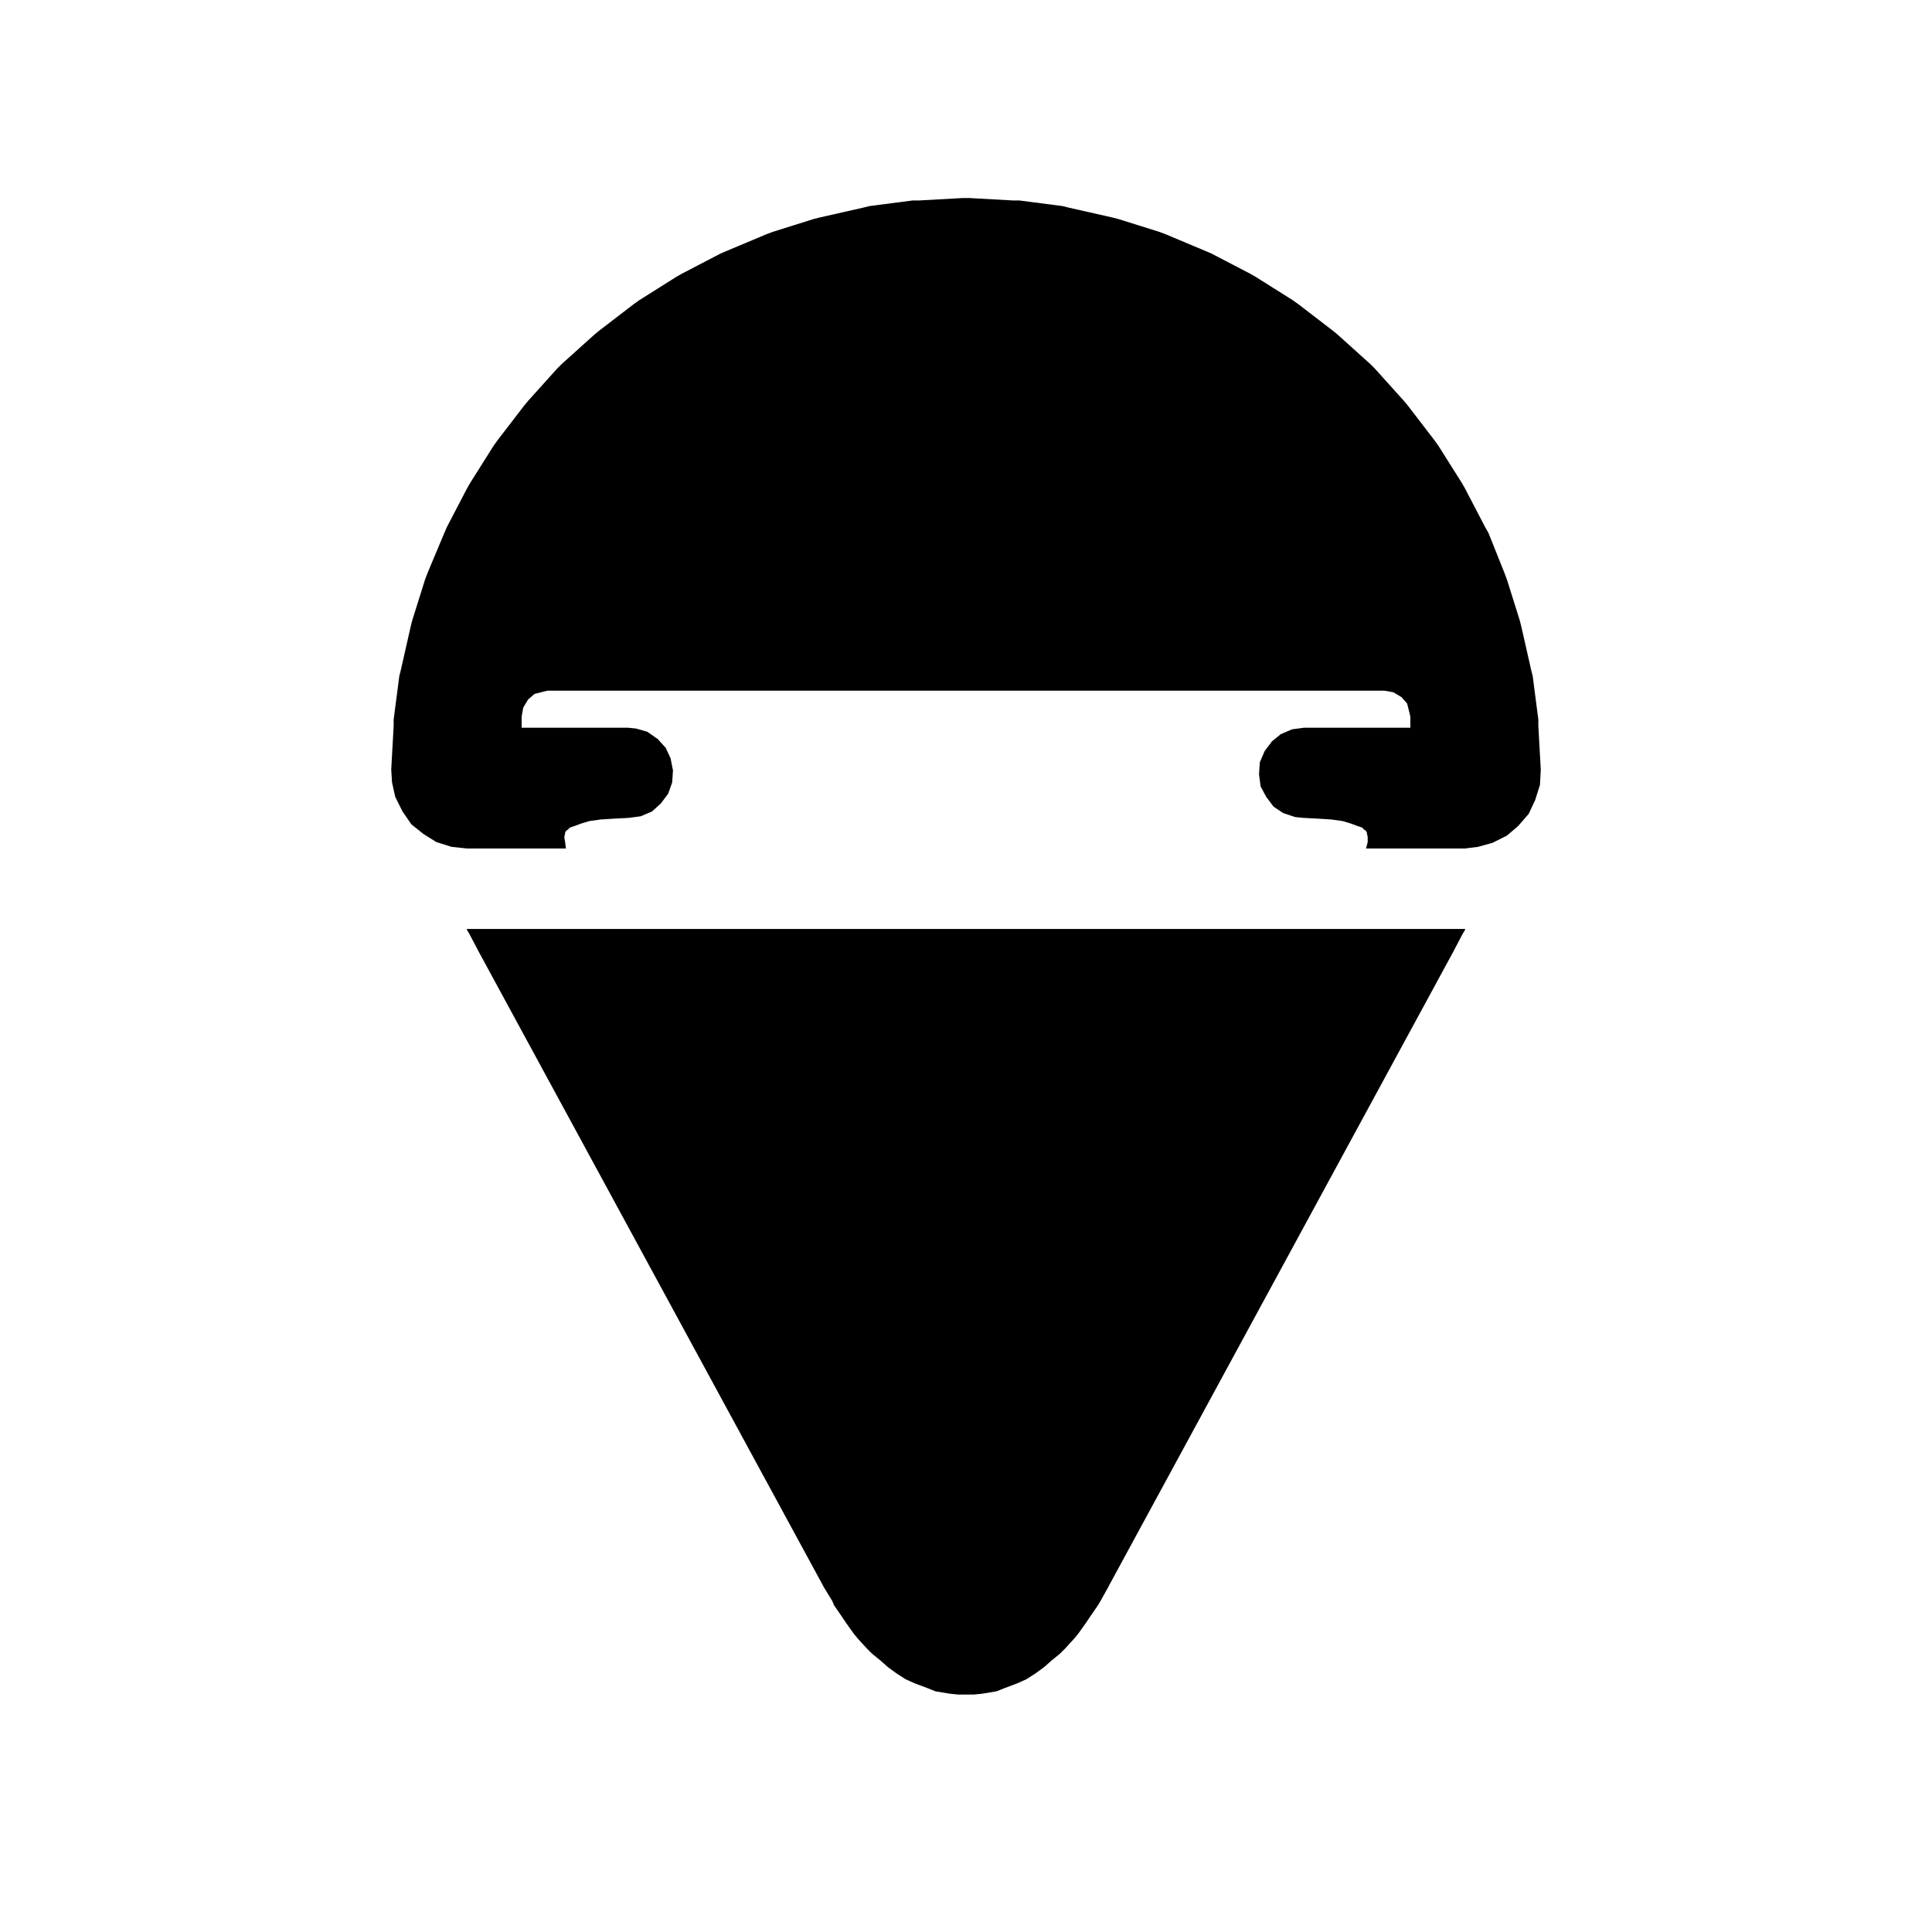
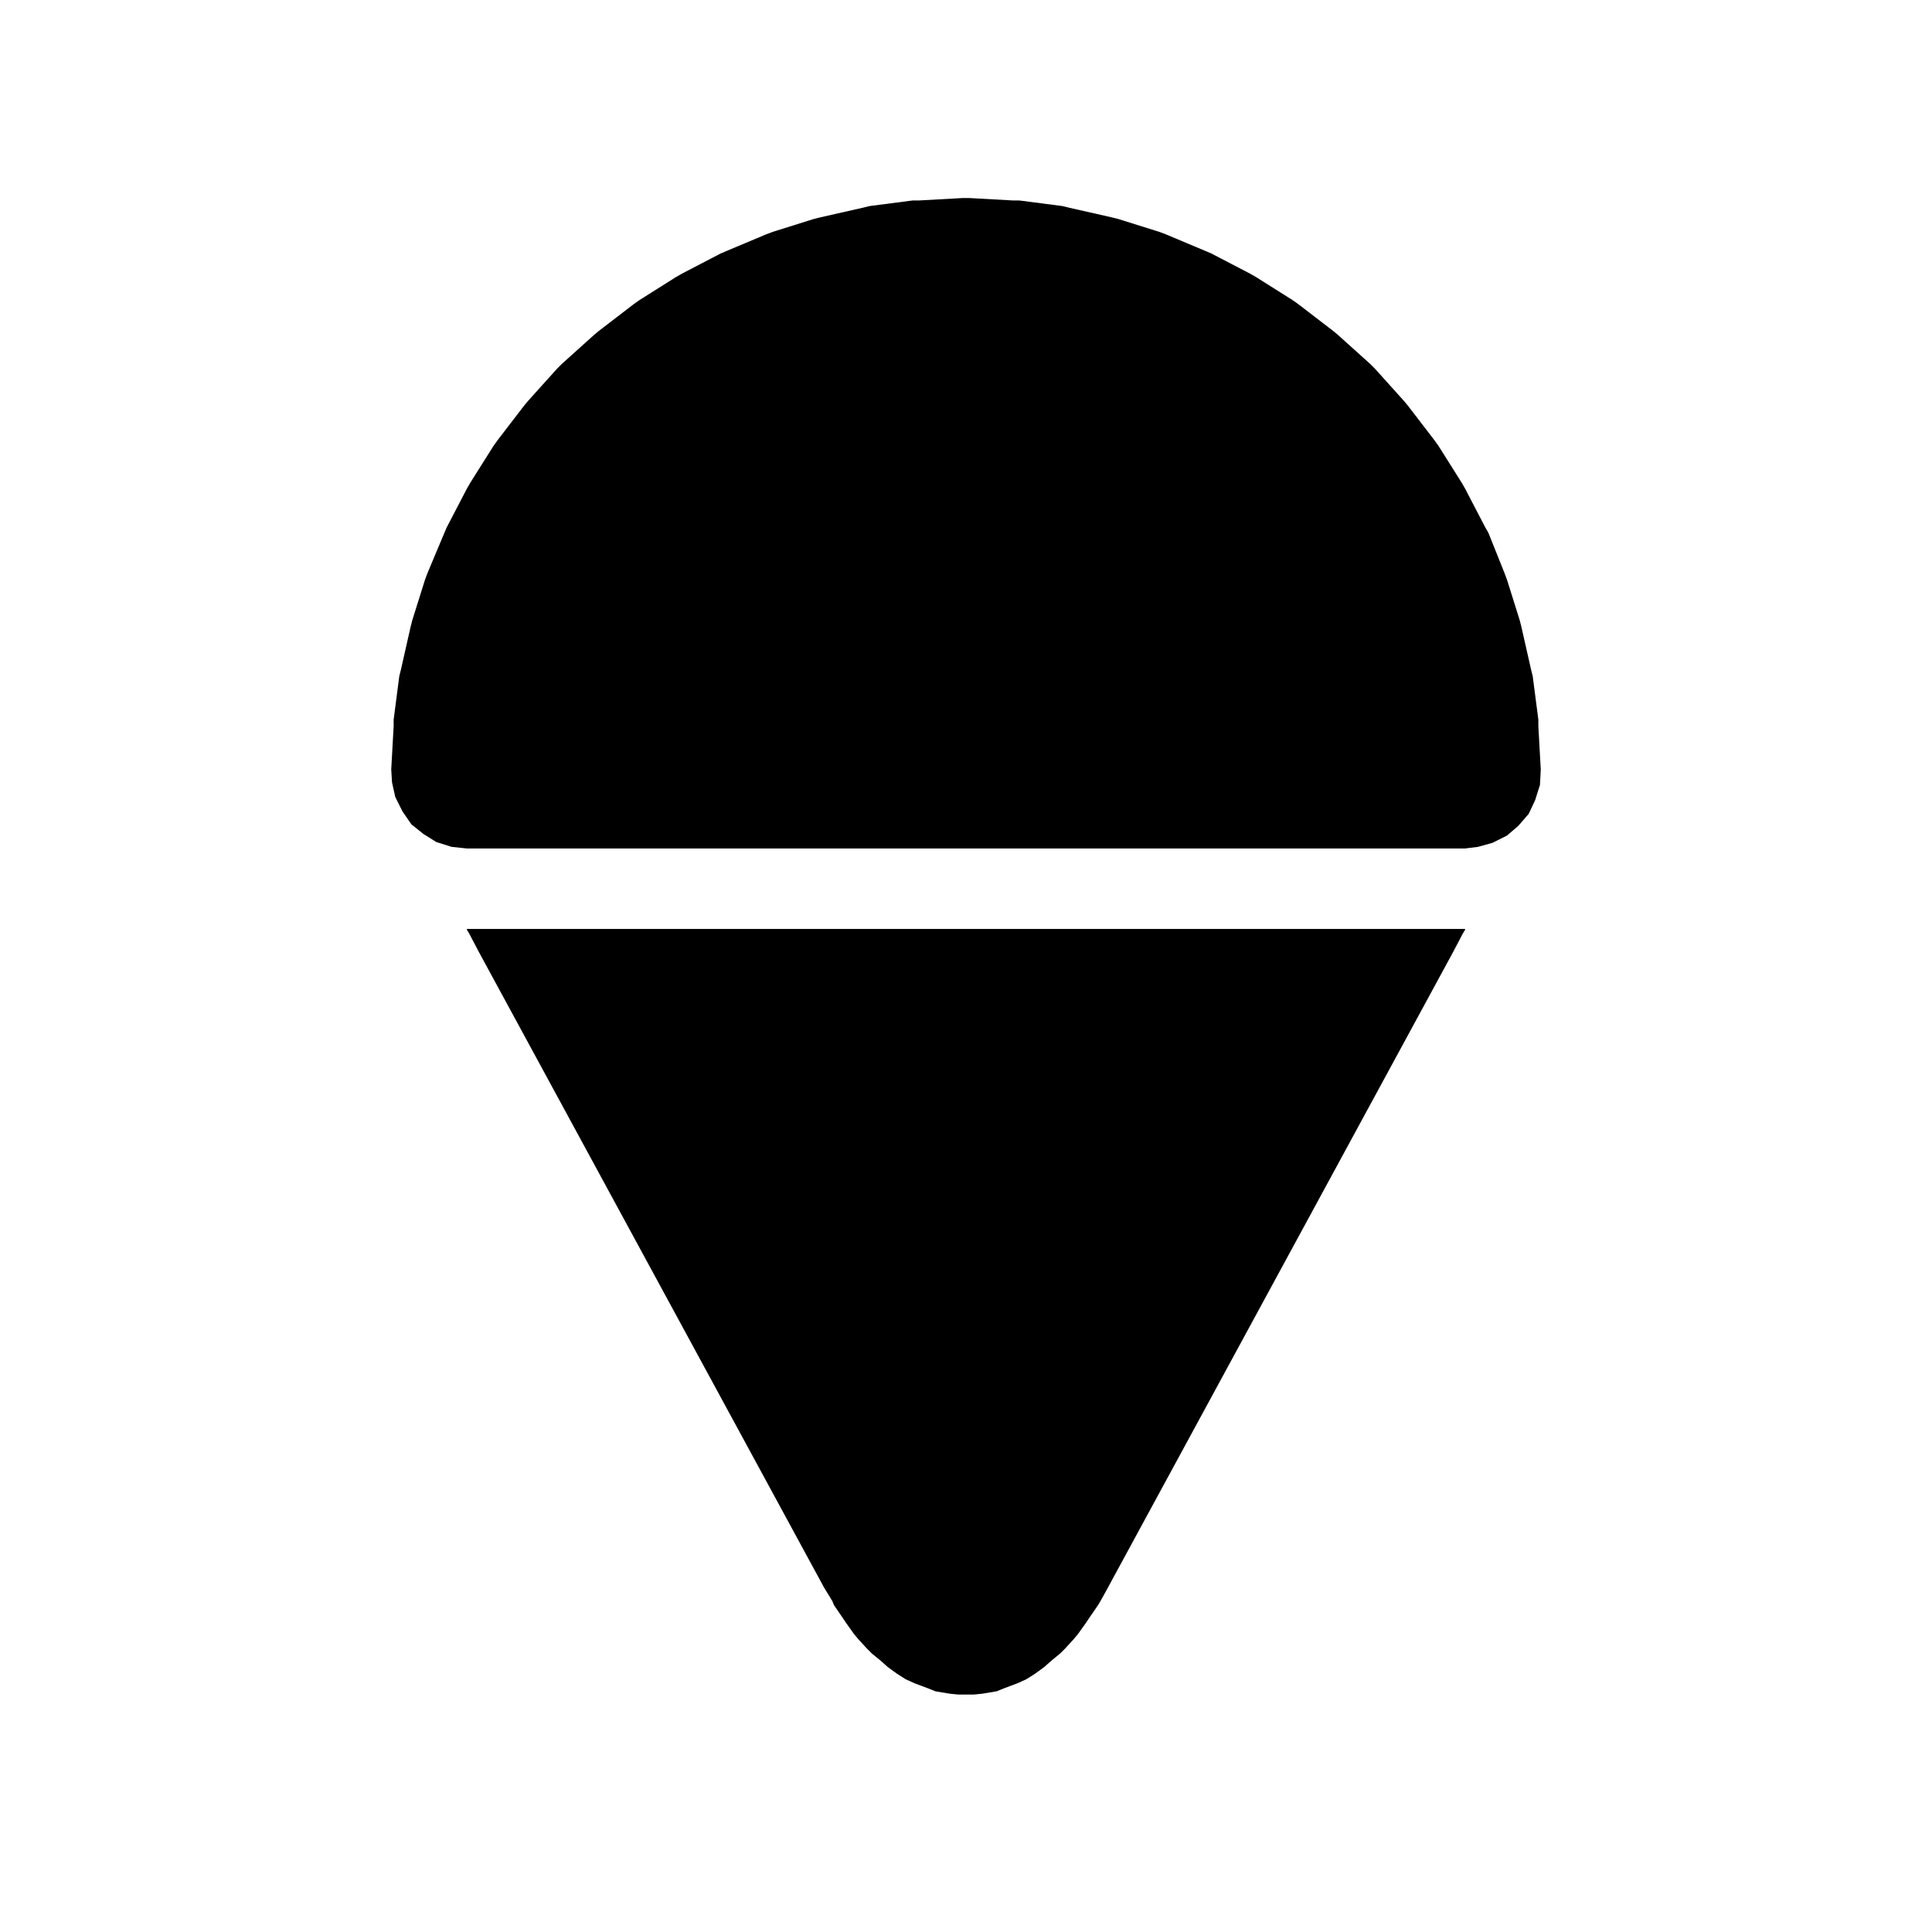
<svg xmlns="http://www.w3.org/2000/svg" viewBox="0 0 24 24" width="16" height="16" fill="currentColor">
-   <path d="M18.2 11.55L18.17 11.6L18.07 11.79L18.06 11.81L13.78 19.69L13.77 19.71L13.67 19.89L13.64 19.94L13.53 20.1L13.49 20.16L13.39 20.3L13.34 20.36L13.23 20.48L13.17 20.54L13.06 20.63L12.97 20.71L12.86 20.79L12.75 20.86L12.64 20.91L12.48 20.97L12.38 21.01L12.2 21.04L12.1 21.05L11.9 21.05L11.8 21.04L11.62 21.01L11.52 20.97L11.36 20.91L11.25 20.86L11.14 20.79L11.03 20.71L10.94 20.63L10.83 20.54L10.77 20.48L10.66 20.36L10.61 20.3L10.51 20.16L10.47 20.1L10.36 19.94L10.34 19.89L10.23 19.71L10.22 19.69L5.94 11.81L5.93 11.79L5.83 11.6L5.8 11.55L5.8 11.54L18.2 11.54ZM12.58 2.49L12.66 2.49L13.2 2.56L13.28 2.58L13.81 2.7L13.89 2.72L14.4 2.88L14.48 2.91L14.98 3.12L15.05 3.15L15.53 3.4L15.6 3.44L16.06 3.73L16.13 3.78L16.56 4.11L16.62 4.16L17.02 4.52L17.08 4.58L17.44 4.98L17.49 5.04L17.82 5.47L17.87 5.54L18.16 6L18.2 6.07L18.45 6.55L18.49 6.62L18.69 7.12L18.72 7.2L18.88 7.71L18.9 7.79L19.02 8.32L19.04 8.4L19.11 8.94L19.11 9.02L19.14 9.56L19.13 9.75L19.07 9.94L18.99 10.11L18.86 10.26L18.72 10.38L18.54 10.47L18.36 10.52L18.2 10.54L16.97 10.54L16.99 10.46L16.99 10.4L16.98 10.35L16.98 10.34L16.97 10.33L16.97 10.32L16.95 10.31L16.92 10.28L16.86 10.26L16.78 10.23L16.68 10.2L16.54 10.18L16.38 10.17L16.19 10.16L16.09 10.15L15.94 10.1L15.82 10.02L15.73 9.9L15.66 9.77L15.64 9.62L15.65 9.47L15.71 9.33L15.8 9.21L15.91 9.12L16.05 9.06L16.2 9.04L17.52 9.04L17.52 8.9L17.48 8.74L17.41 8.66L17.31 8.6L17.2 8.58L6.8 8.58L6.64 8.62L6.56 8.69L6.5 8.79L6.48 8.9L6.48 9.04L7.8 9.04L7.9 9.05L8.04 9.09L8.17 9.18L8.27 9.29L8.33 9.42L8.36 9.57L8.35 9.72L8.3 9.86L8.21 9.98L8.1 10.08L7.96 10.14L7.81 10.16L7.62 10.17L7.46 10.18L7.32 10.2L7.22 10.23L7.14 10.26L7.08 10.28L7.05 10.31L7.03 10.32L7.03 10.33L7.02 10.34L7.02 10.35L7.01 10.4L7.02 10.46L7.03 10.54L5.8 10.54L5.61 10.52L5.42 10.46L5.26 10.36L5.11 10.24L5 10.08L4.91 9.9L4.87 9.72L4.86 9.56L4.89 9.02L4.89 8.94L4.96 8.4L4.98 8.32L5.1 7.79L5.12 7.71L5.28 7.2L5.31 7.12L5.52 6.62L5.55 6.55L5.8 6.07L5.84 6L6.13 5.54L6.18 5.47L6.51 5.04L6.56 4.98L6.92 4.58L6.98 4.52L7.38 4.16L7.44 4.11L7.87 3.78L7.94 3.73L8.4 3.44L8.47 3.4L8.95 3.15L9.02 3.12L9.52 2.91L9.6 2.88L10.11 2.72L10.19 2.7L10.72 2.58L10.8 2.56L11.34 2.49L11.42 2.49L11.96 2.46L12.04 2.46Z" />
+   <path d="M18.2 11.55L18.17 11.6L18.07 11.79L18.06 11.81L13.78 19.69L13.77 19.71L13.67 19.89L13.64 19.94L13.53 20.1L13.49 20.16L13.39 20.3L13.34 20.36L13.23 20.48L13.17 20.54L13.06 20.63L12.97 20.71L12.86 20.79L12.75 20.86L12.64 20.91L12.48 20.97L12.38 21.01L12.2 21.04L12.1 21.05L11.9 21.05L11.8 21.04L11.62 21.01L11.52 20.97L11.36 20.91L11.25 20.86L11.14 20.79L11.03 20.71L10.94 20.63L10.83 20.54L10.77 20.48L10.66 20.36L10.61 20.3L10.51 20.16L10.47 20.1L10.36 19.94L10.34 19.89L10.23 19.71L10.22 19.69L5.94 11.81L5.93 11.79L5.83 11.6L5.8 11.55L5.8 11.54L18.2 11.54ZM12.58 2.49L12.66 2.49L13.2 2.56L13.28 2.58L13.81 2.7L13.89 2.72L14.4 2.88L14.48 2.91L14.98 3.12L15.05 3.15L15.53 3.4L15.6 3.44L16.06 3.73L16.13 3.78L16.56 4.11L16.62 4.16L17.02 4.52L17.08 4.58L17.44 4.98L17.49 5.04L17.82 5.47L17.87 5.54L18.16 6L18.2 6.07L18.45 6.55L18.49 6.62L18.69 7.12L18.72 7.2L18.88 7.71L18.9 7.79L19.02 8.32L19.04 8.4L19.11 8.94L19.11 9.02L19.14 9.56L19.13 9.75L19.07 9.94L18.99 10.11L18.86 10.26L18.72 10.38L18.54 10.47L18.36 10.52L18.2 10.54L5.8 10.54L5.61 10.52L5.42 10.46L5.26 10.36L5.11 10.24L5 10.08L4.91 9.9L4.87 9.72L4.86 9.56L4.89 9.02L4.89 8.94L4.96 8.4L4.98 8.32L5.1 7.79L5.12 7.71L5.28 7.2L5.31 7.12L5.52 6.62L5.55 6.55L5.8 6.07L5.84 6L6.13 5.54L6.18 5.47L6.51 5.04L6.56 4.98L6.92 4.58L6.98 4.52L7.38 4.16L7.44 4.11L7.87 3.78L7.94 3.73L8.4 3.44L8.47 3.4L8.95 3.15L9.02 3.12L9.52 2.91L9.6 2.88L10.11 2.72L10.19 2.7L10.72 2.58L10.8 2.56L11.34 2.49L11.42 2.49L11.96 2.46L12.04 2.46Z" />
</svg>
